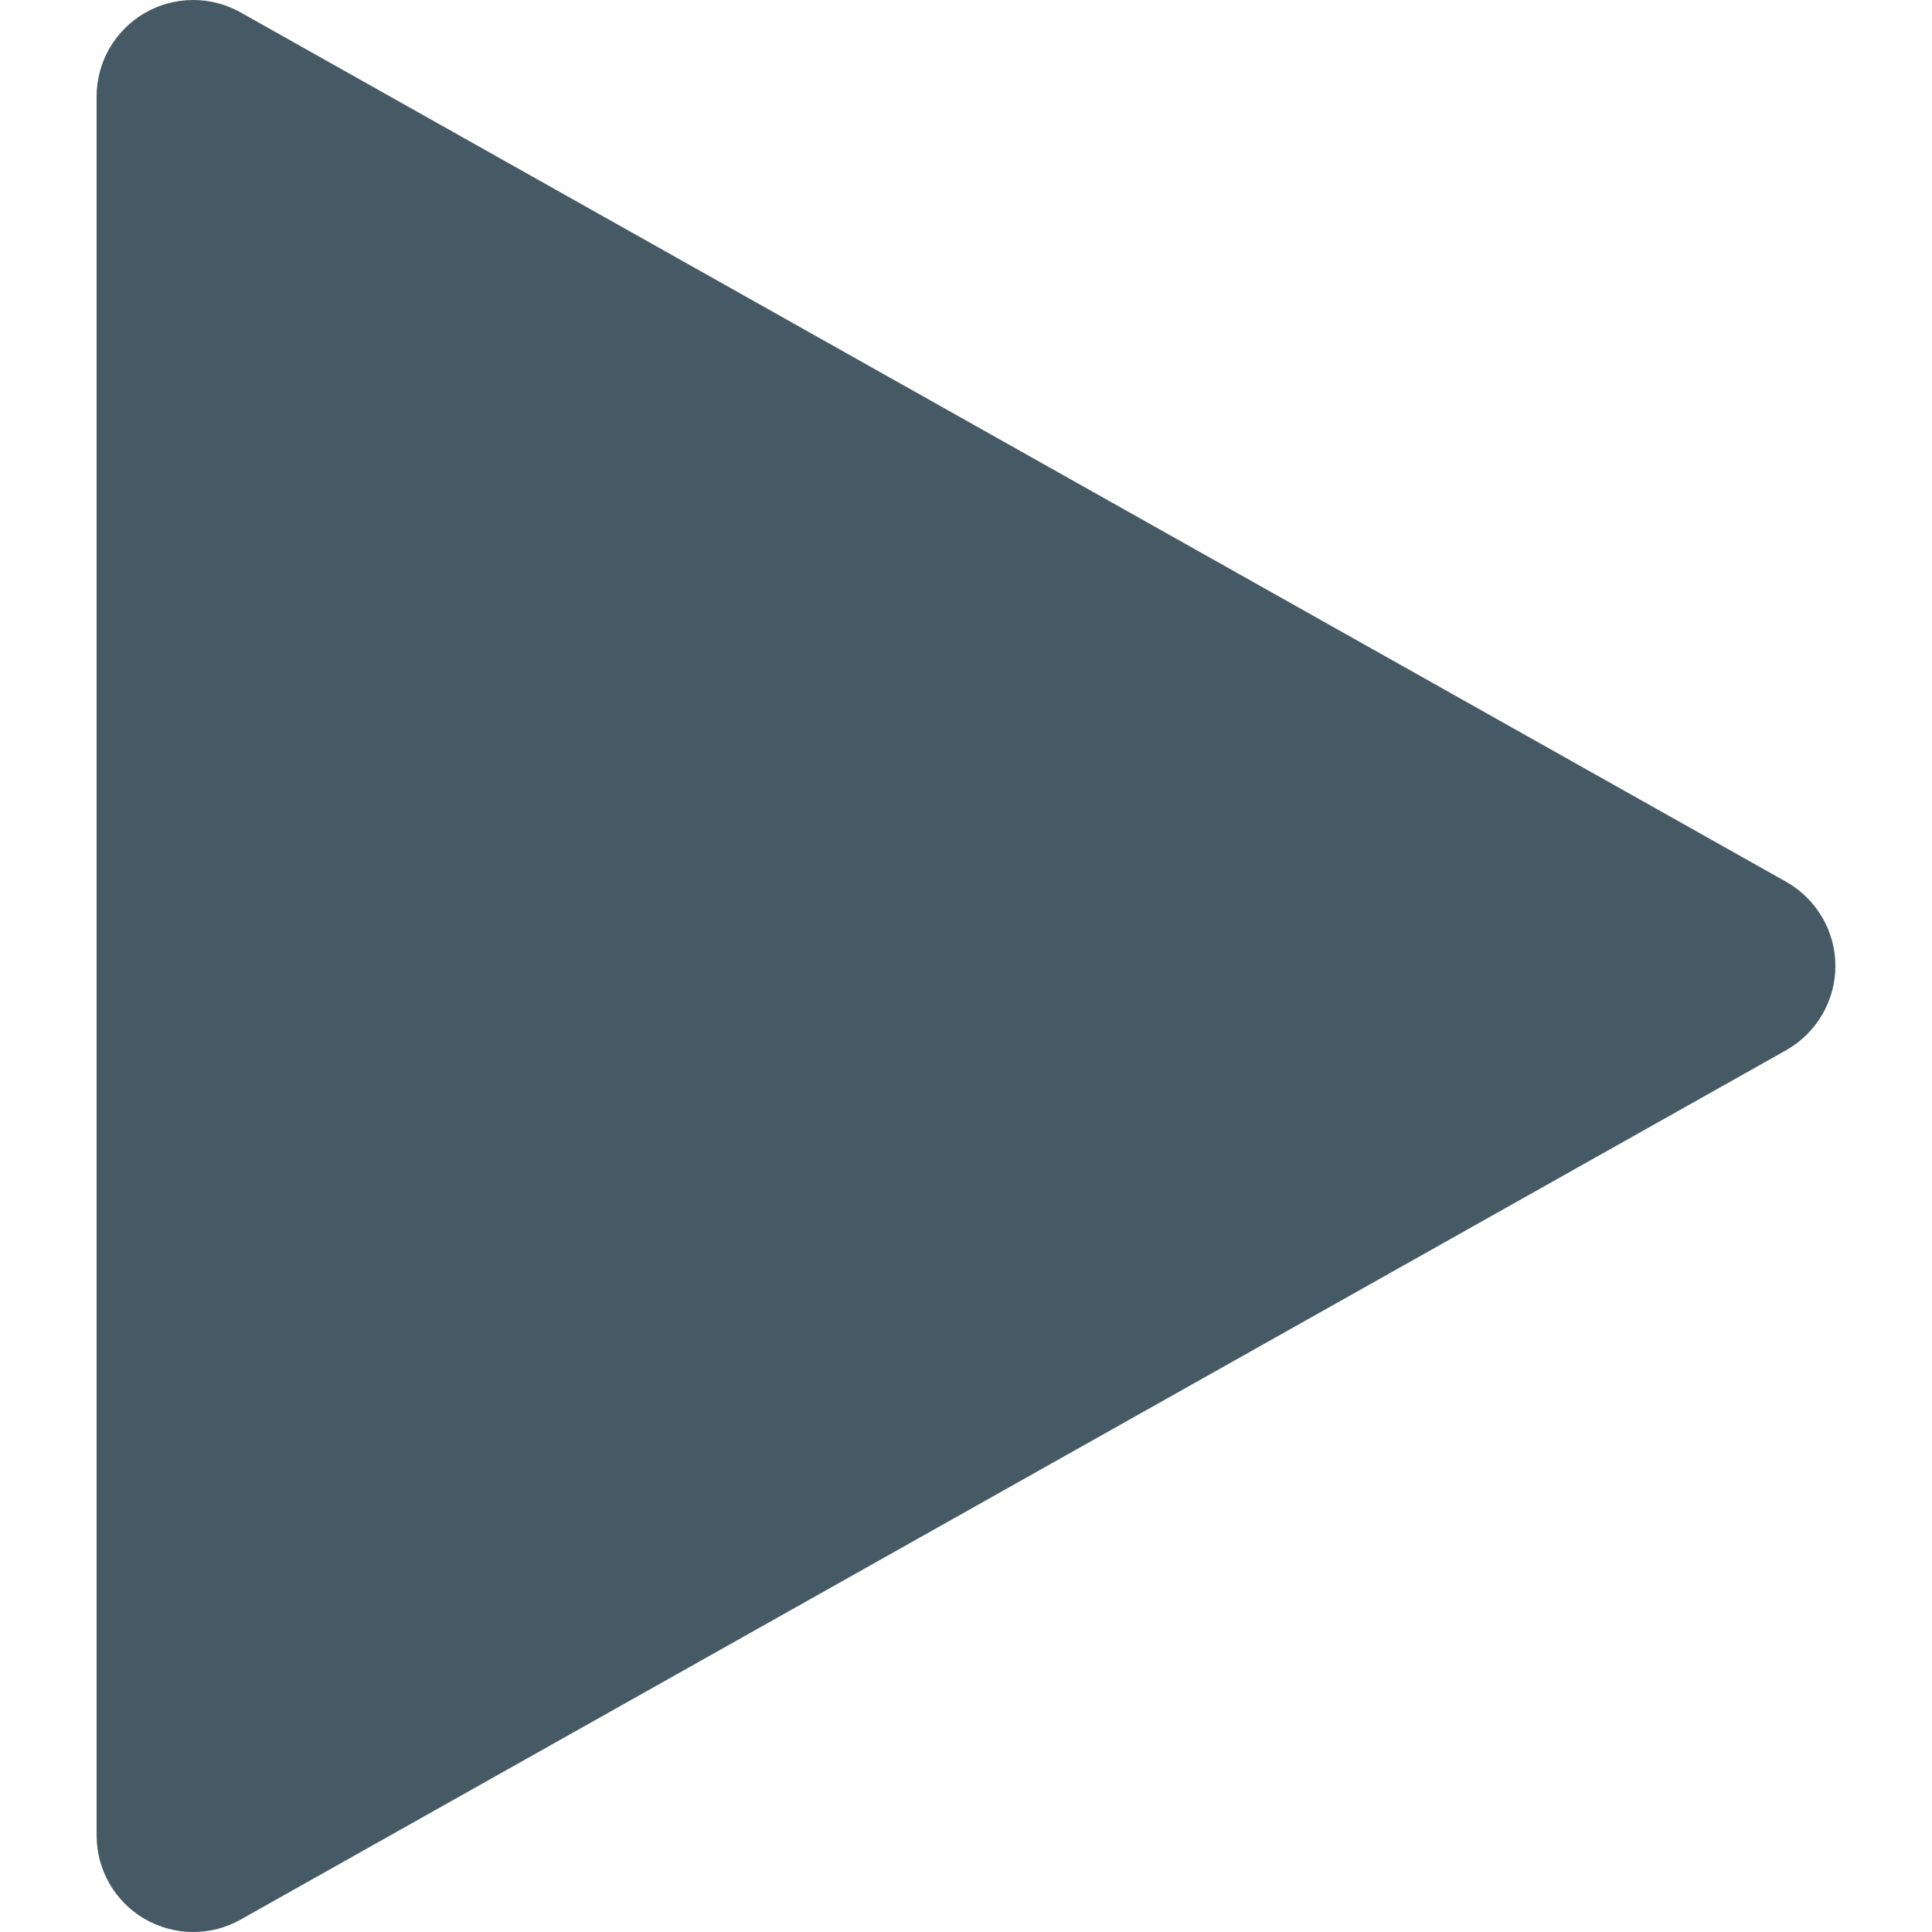
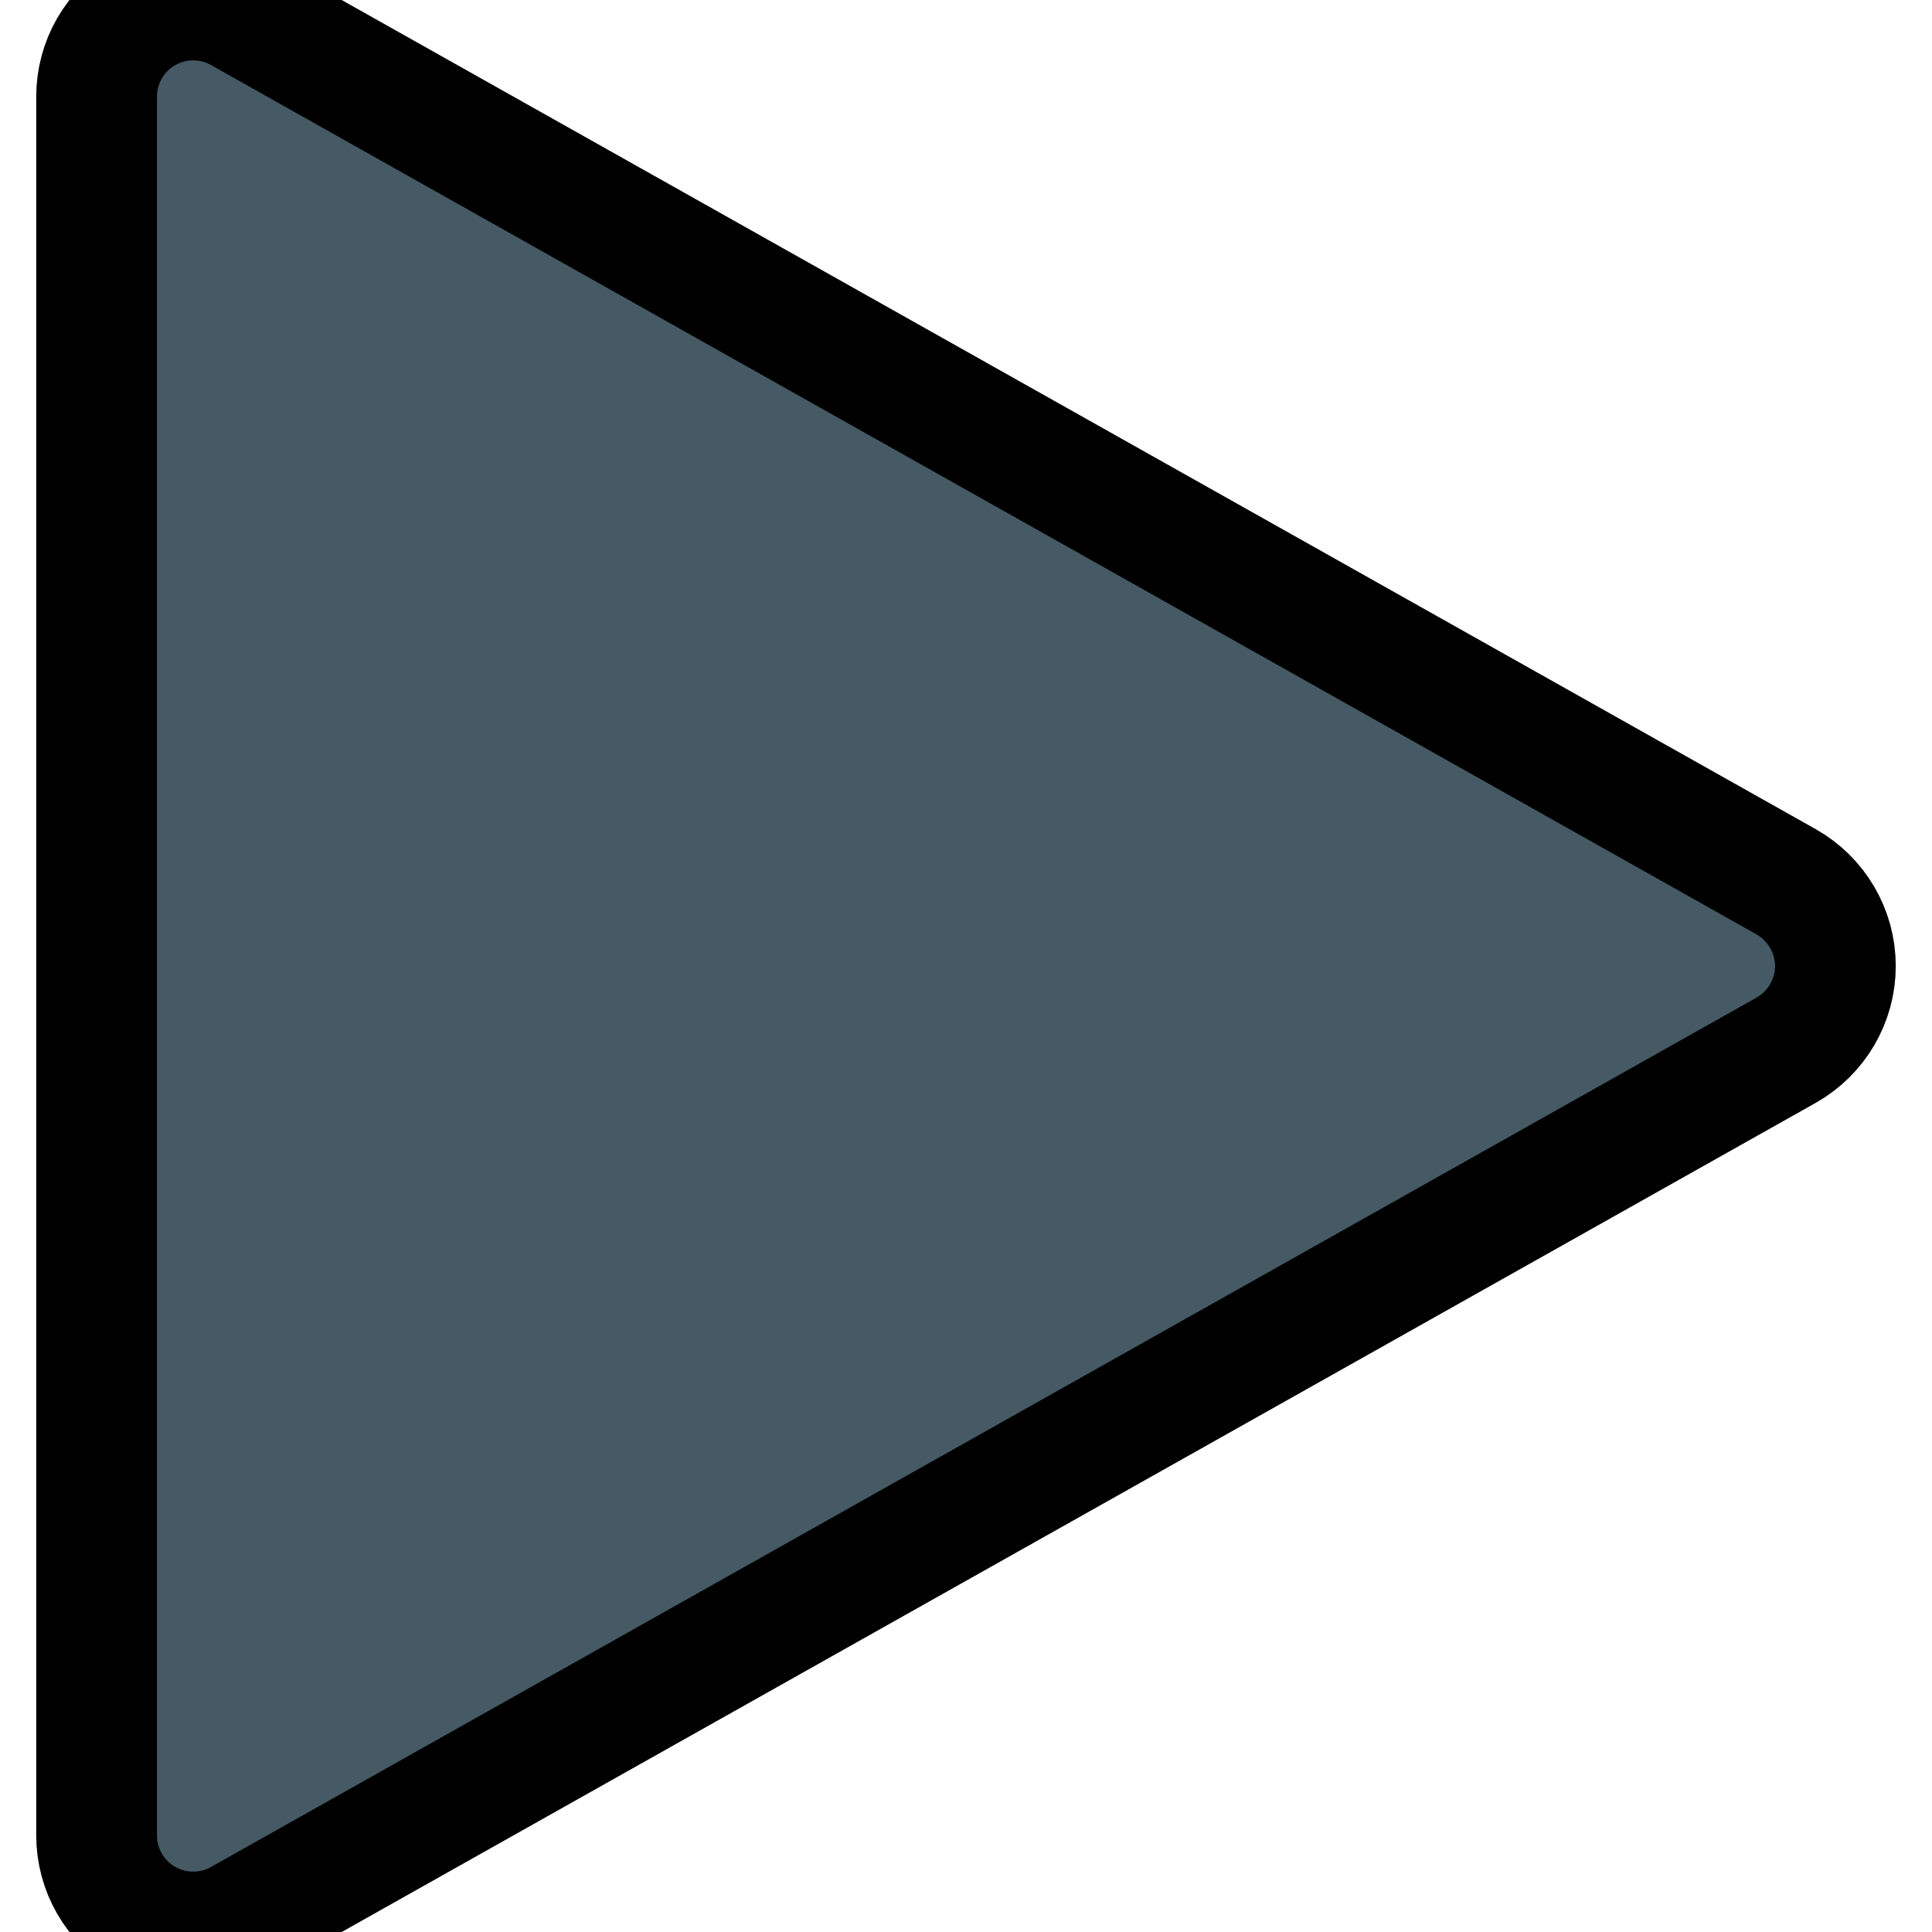
<svg xmlns="http://www.w3.org/2000/svg" version="1.1" id="Capa_1" x="0px" y="0px" viewBox="0 0 320.001 320.001" style="enable-background:new 0 0 320.001 320.001;" xml:space="preserve">
-   <path style="fill:#455A64;" d="M295.84,146.049l-256-144c-4.96-2.784-11.008-2.72-15.904,0.128C19.008,5.057,16,10.305,16,16.001  v288c0,5.696,3.008,10.944,7.936,13.824c2.496,1.44,5.28,2.176,8.064,2.176c2.688,0,5.408-0.672,7.84-2.048l256-144  c5.024-2.848,8.16-8.16,8.16-13.952S300.864,148.897,295.84,146.049z" />
+   <path style="fill:#455A64; stroke: black; stroke-width: 20;" d="M295.84,146.049l-256-144c-4.96-2.784-11.008-2.72-15.904,0.128C19.008,5.057,16,10.305,16,16.001  v288c0,5.696,3.008,10.944,7.936,13.824c2.496,1.44,5.28,2.176,8.064,2.176c2.688,0,5.408-0.672,7.84-2.048l256-144  c5.024-2.848,8.16-8.16,8.16-13.952S300.864,148.897,295.84,146.049z" />
  <g>
</g>
  <g>
</g>
  <g>
</g>
  <g>
</g>
  <g>
</g>
  <g>
</g>
  <g>
</g>
  <g>
</g>
  <g>
</g>
  <g>
</g>
  <g>
</g>
  <g>
</g>
  <g>
</g>
  <g>
</g>
  <g>
</g>
</svg>
